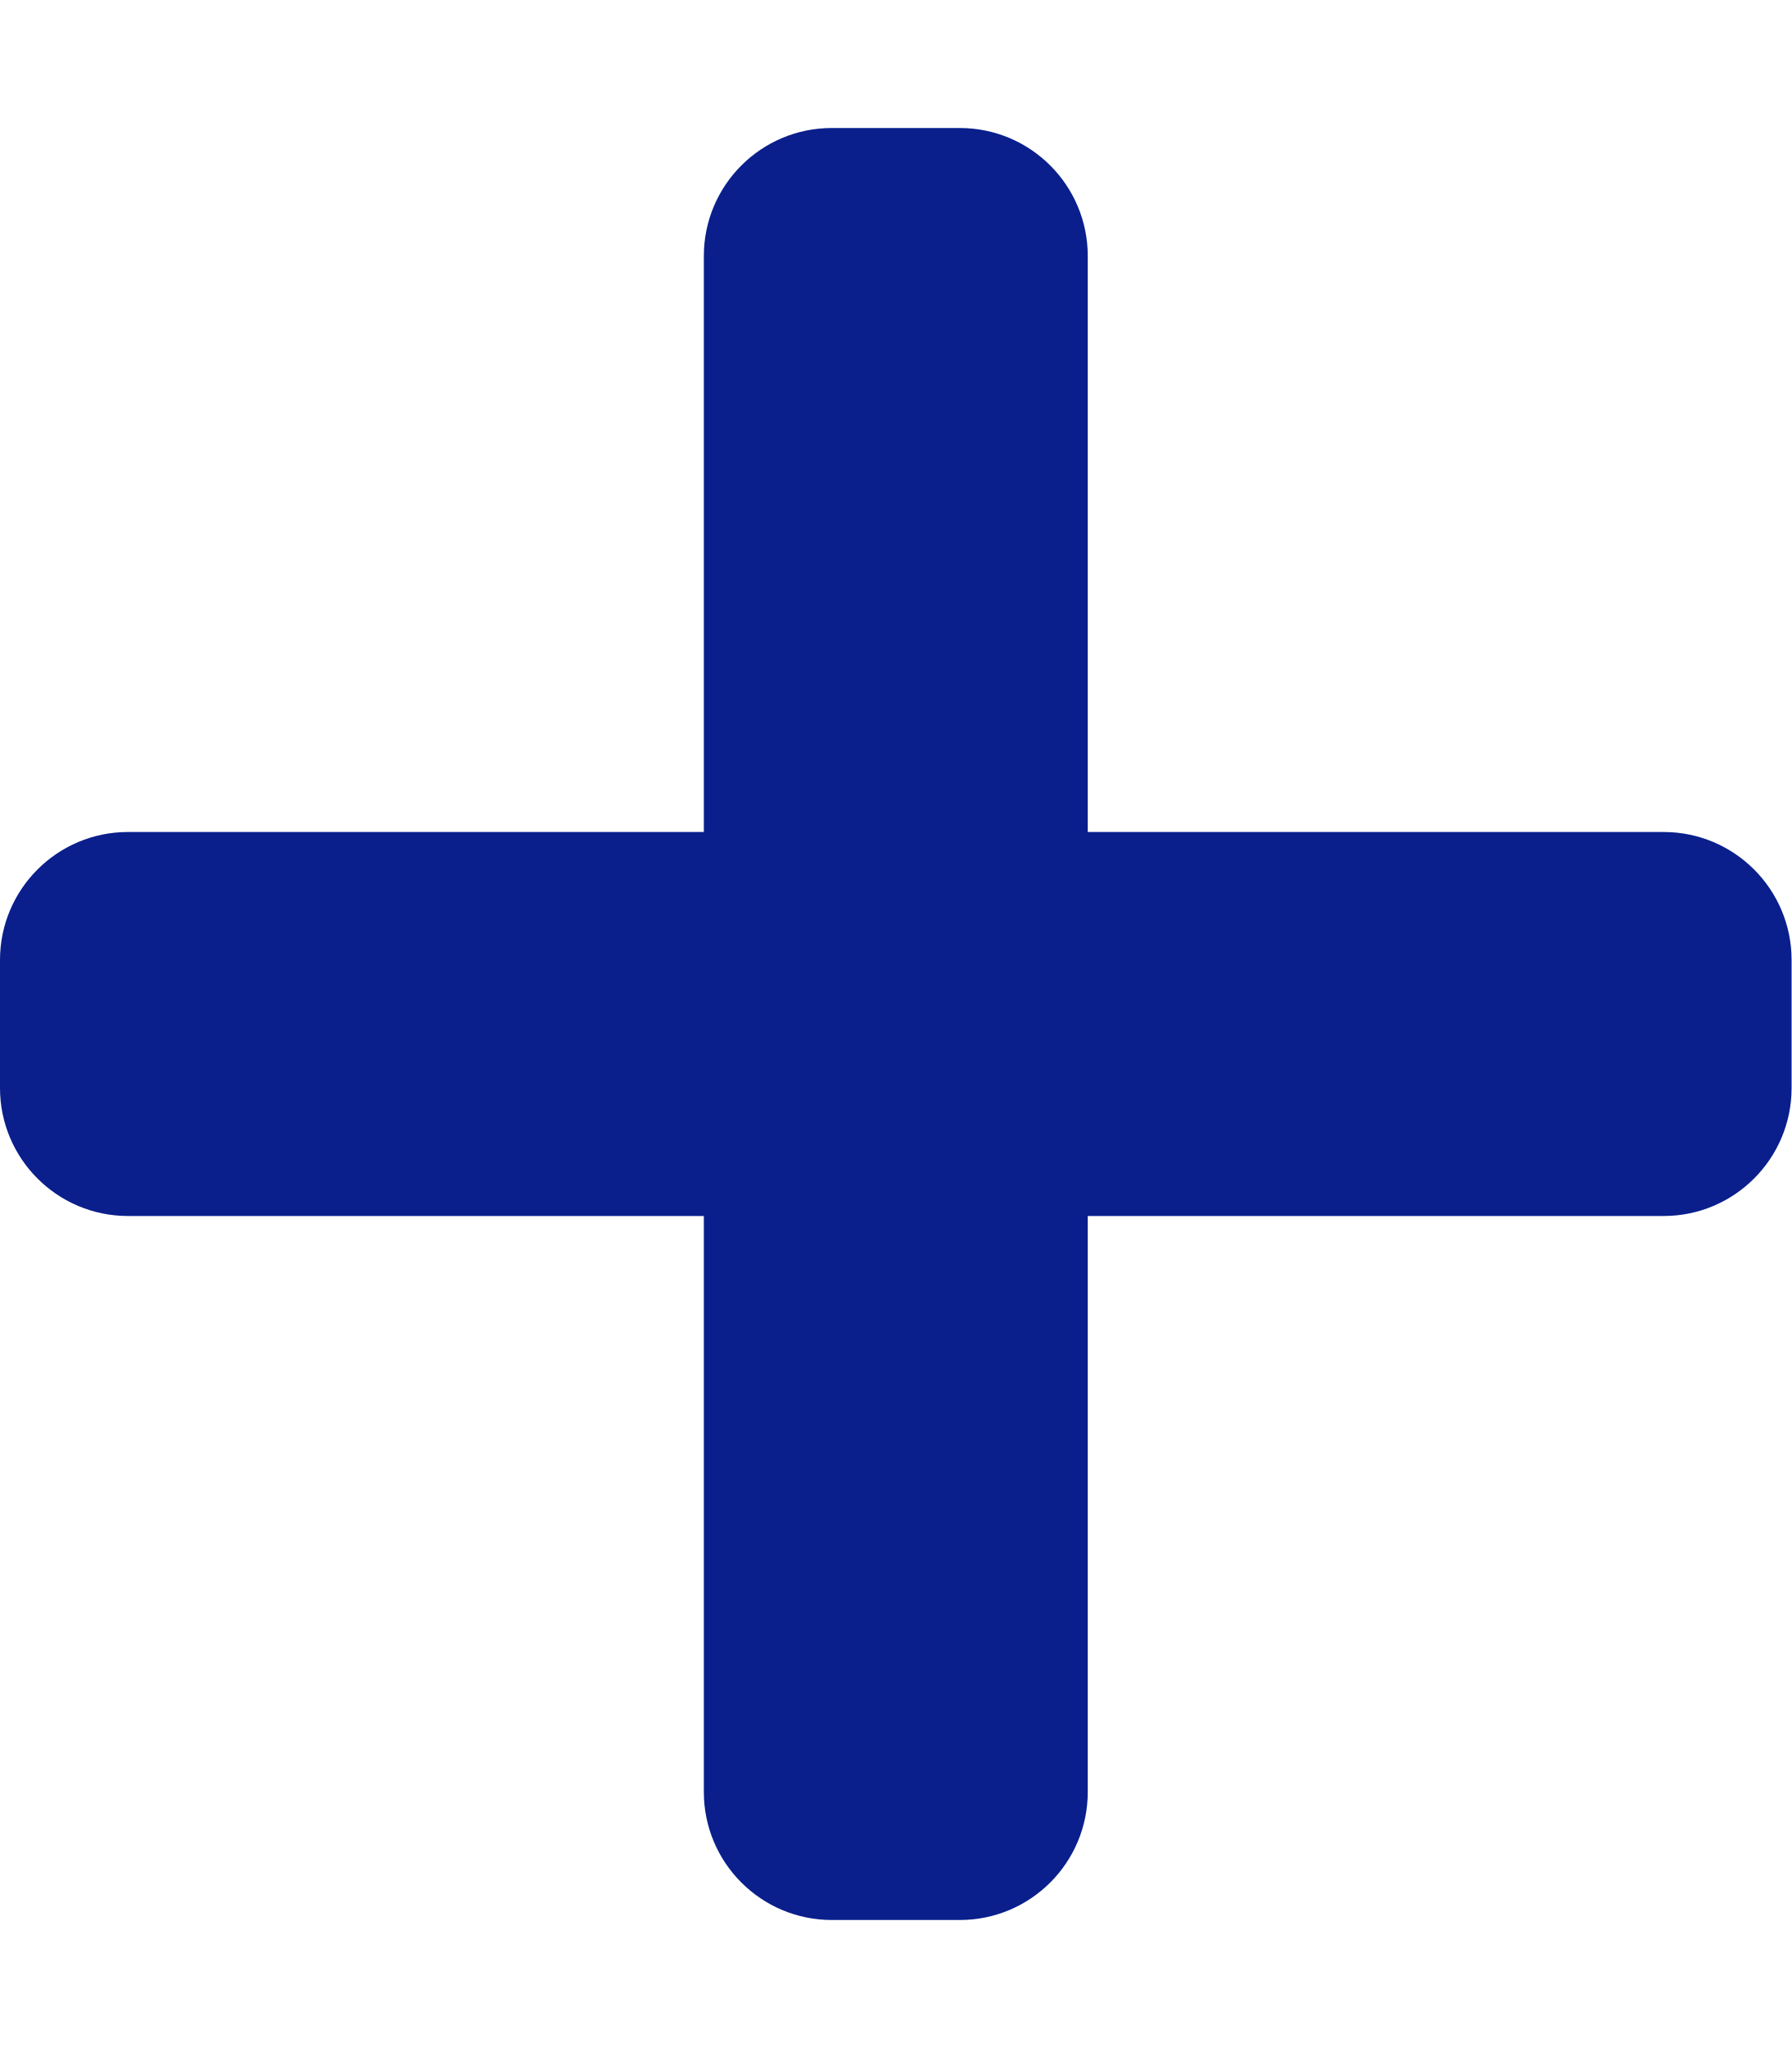
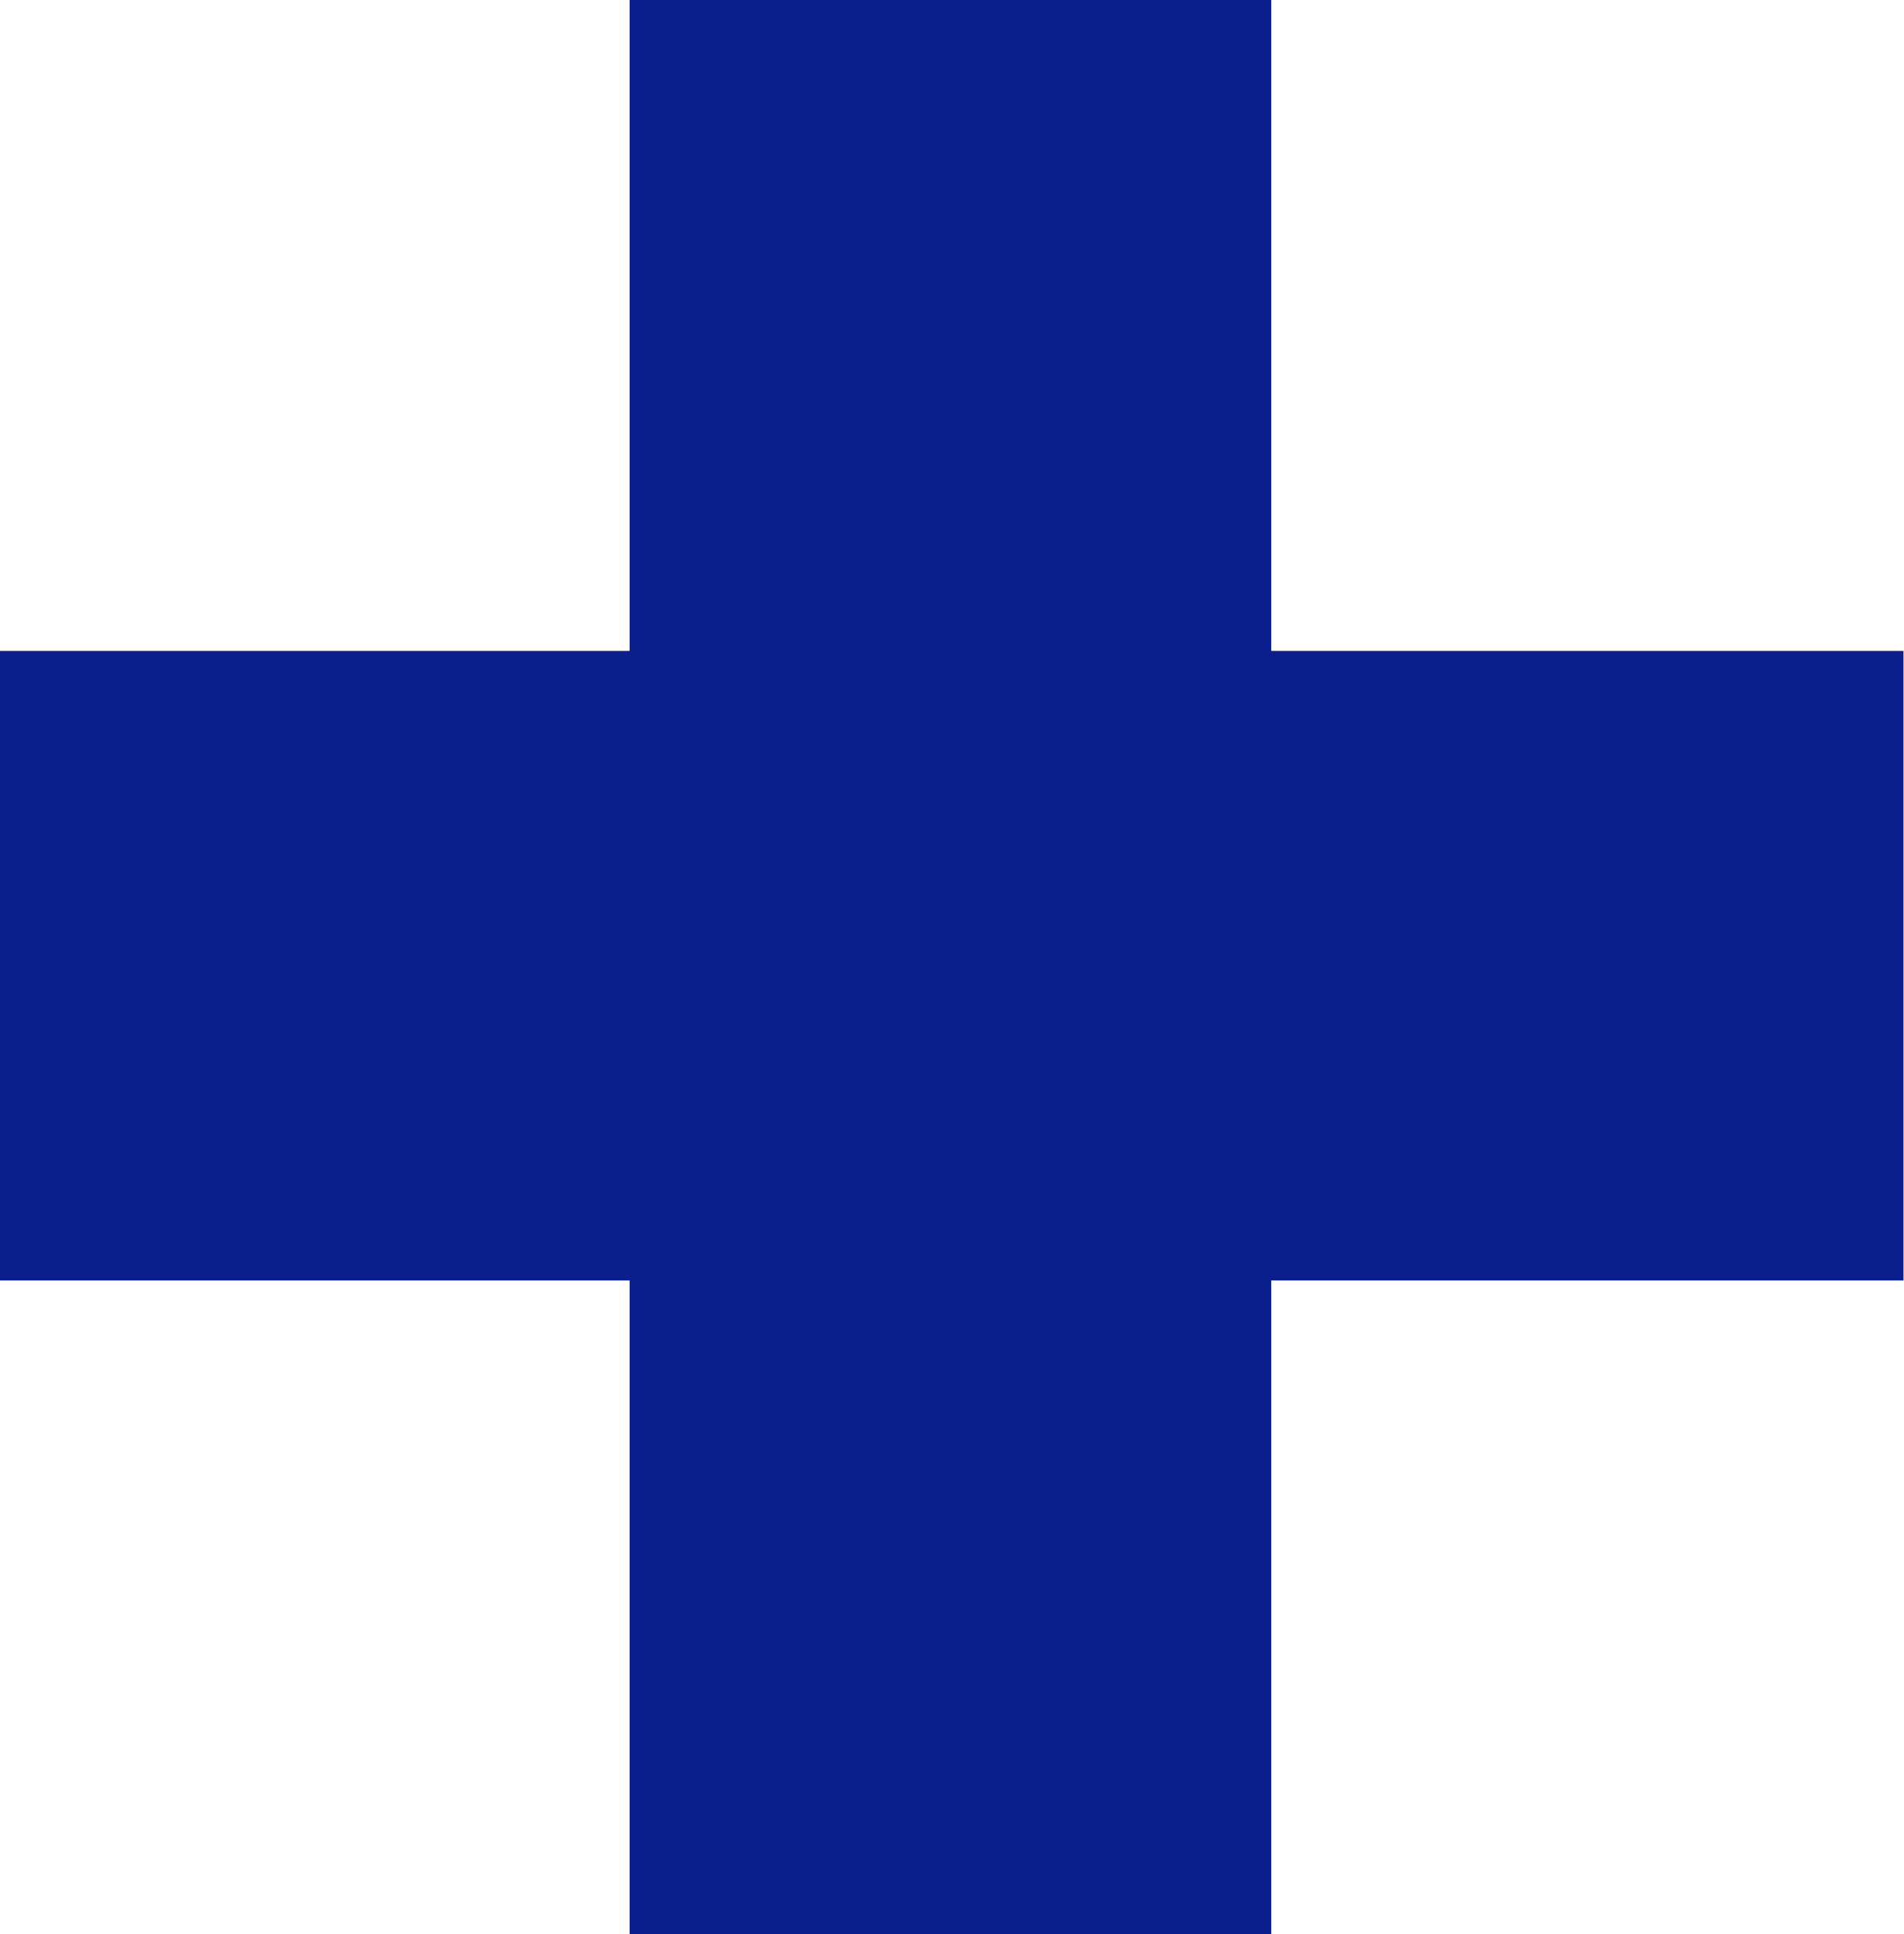
- <svg xmlns="http://www.w3.org/2000/svg" aria-hidden="true" focusable="false" data-prefix="fas" data-icon="plus" class="svg-inline--fa fa-plus fa-w-14" role="img" viewBox="0 0 448 512">
+ <svg xmlns="http://www.w3.org/2000/svg" viewBox="0 0 14.27 14.5">
  <defs>
-     <style>.plus-0{fill:#0a1f8c;}</style>
+     <style>.cls-1,.cls-4{fill:none;}.cls-2{fill:#0a1f8c;}.cls-3{clip-path:url(#clip-path);}.cls-4{stroke:#0a1f8c;stroke-width:2px;}</style>
+     <clipPath id="clip-path">
+       <rect class="cls-1" width="14.27" height="14.5" />
+     </clipPath>
  </defs>
-   <path class="plus-0" d="M416 208H272V64c0-17.67-14.33-32-32-32h-32c-17.67 0-32 14.33-32 32v144H32c-17.67 0-32 14.33-32 32v32c0 17.67 14.33 32 32 32h144v144c0 17.67 14.33 32 32 32h32c17.67 0 32-14.33 32-32V304h144c17.67 0 32-14.33 32-32v-32c0-17.67-14.33-32-32-32z" />
+   <g id="Layer_2" data-name="Layer 2">
+     <g id="Layer_1-2" data-name="Layer 1">
+       <polygon class="cls-2" points="1 5.88 1 8.6 5.72 8.6 5.72 13.5 8.53 13.5 8.53 8.6 13.28 8.6 13.28 5.88 8.53 5.88 8.53 1 5.72 1 5.72 5.88 1 5.88" />
+       <g class="cls-3">
+         <polygon class="cls-4" points="1 5.88 1 8.6 5.72 8.6 5.72 13.5 8.53 13.5 8.53 8.6 13.28 8.6 13.28 5.88 8.53 5.88 8.53 1 5.72 1 5.72 5.88 1 5.88" />
+       </g>
+     </g>
+   </g>
</svg>
